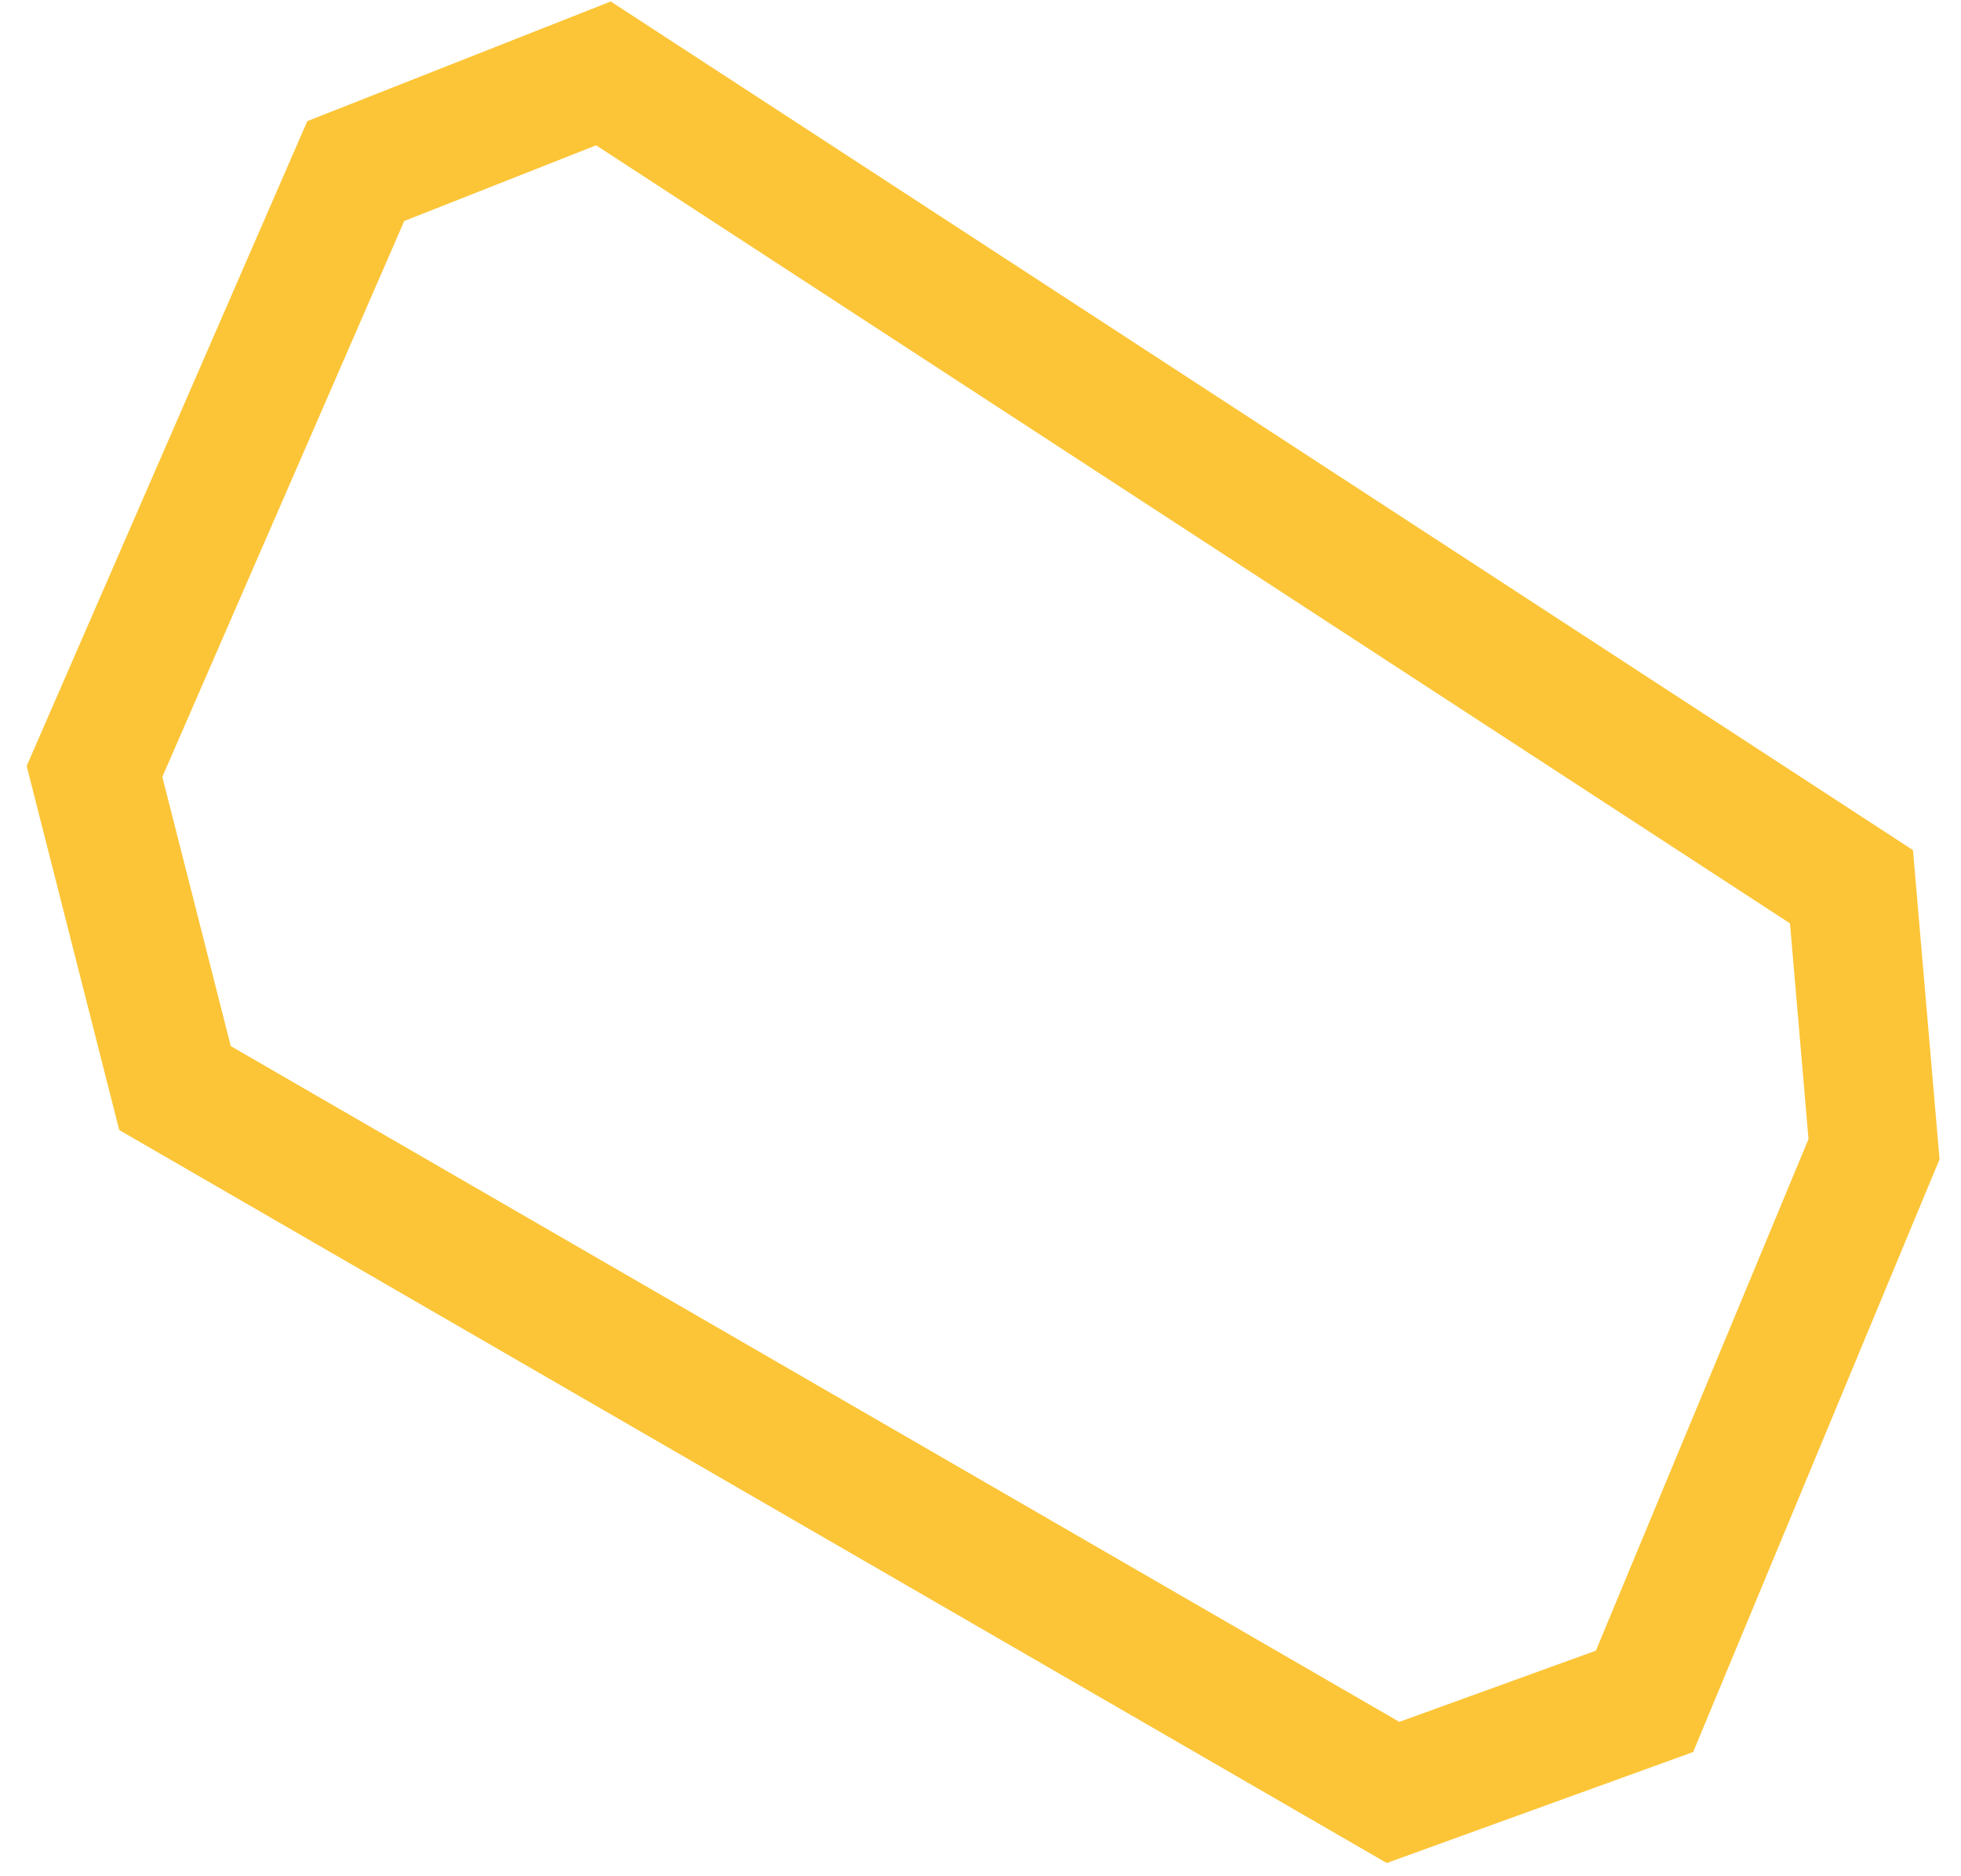
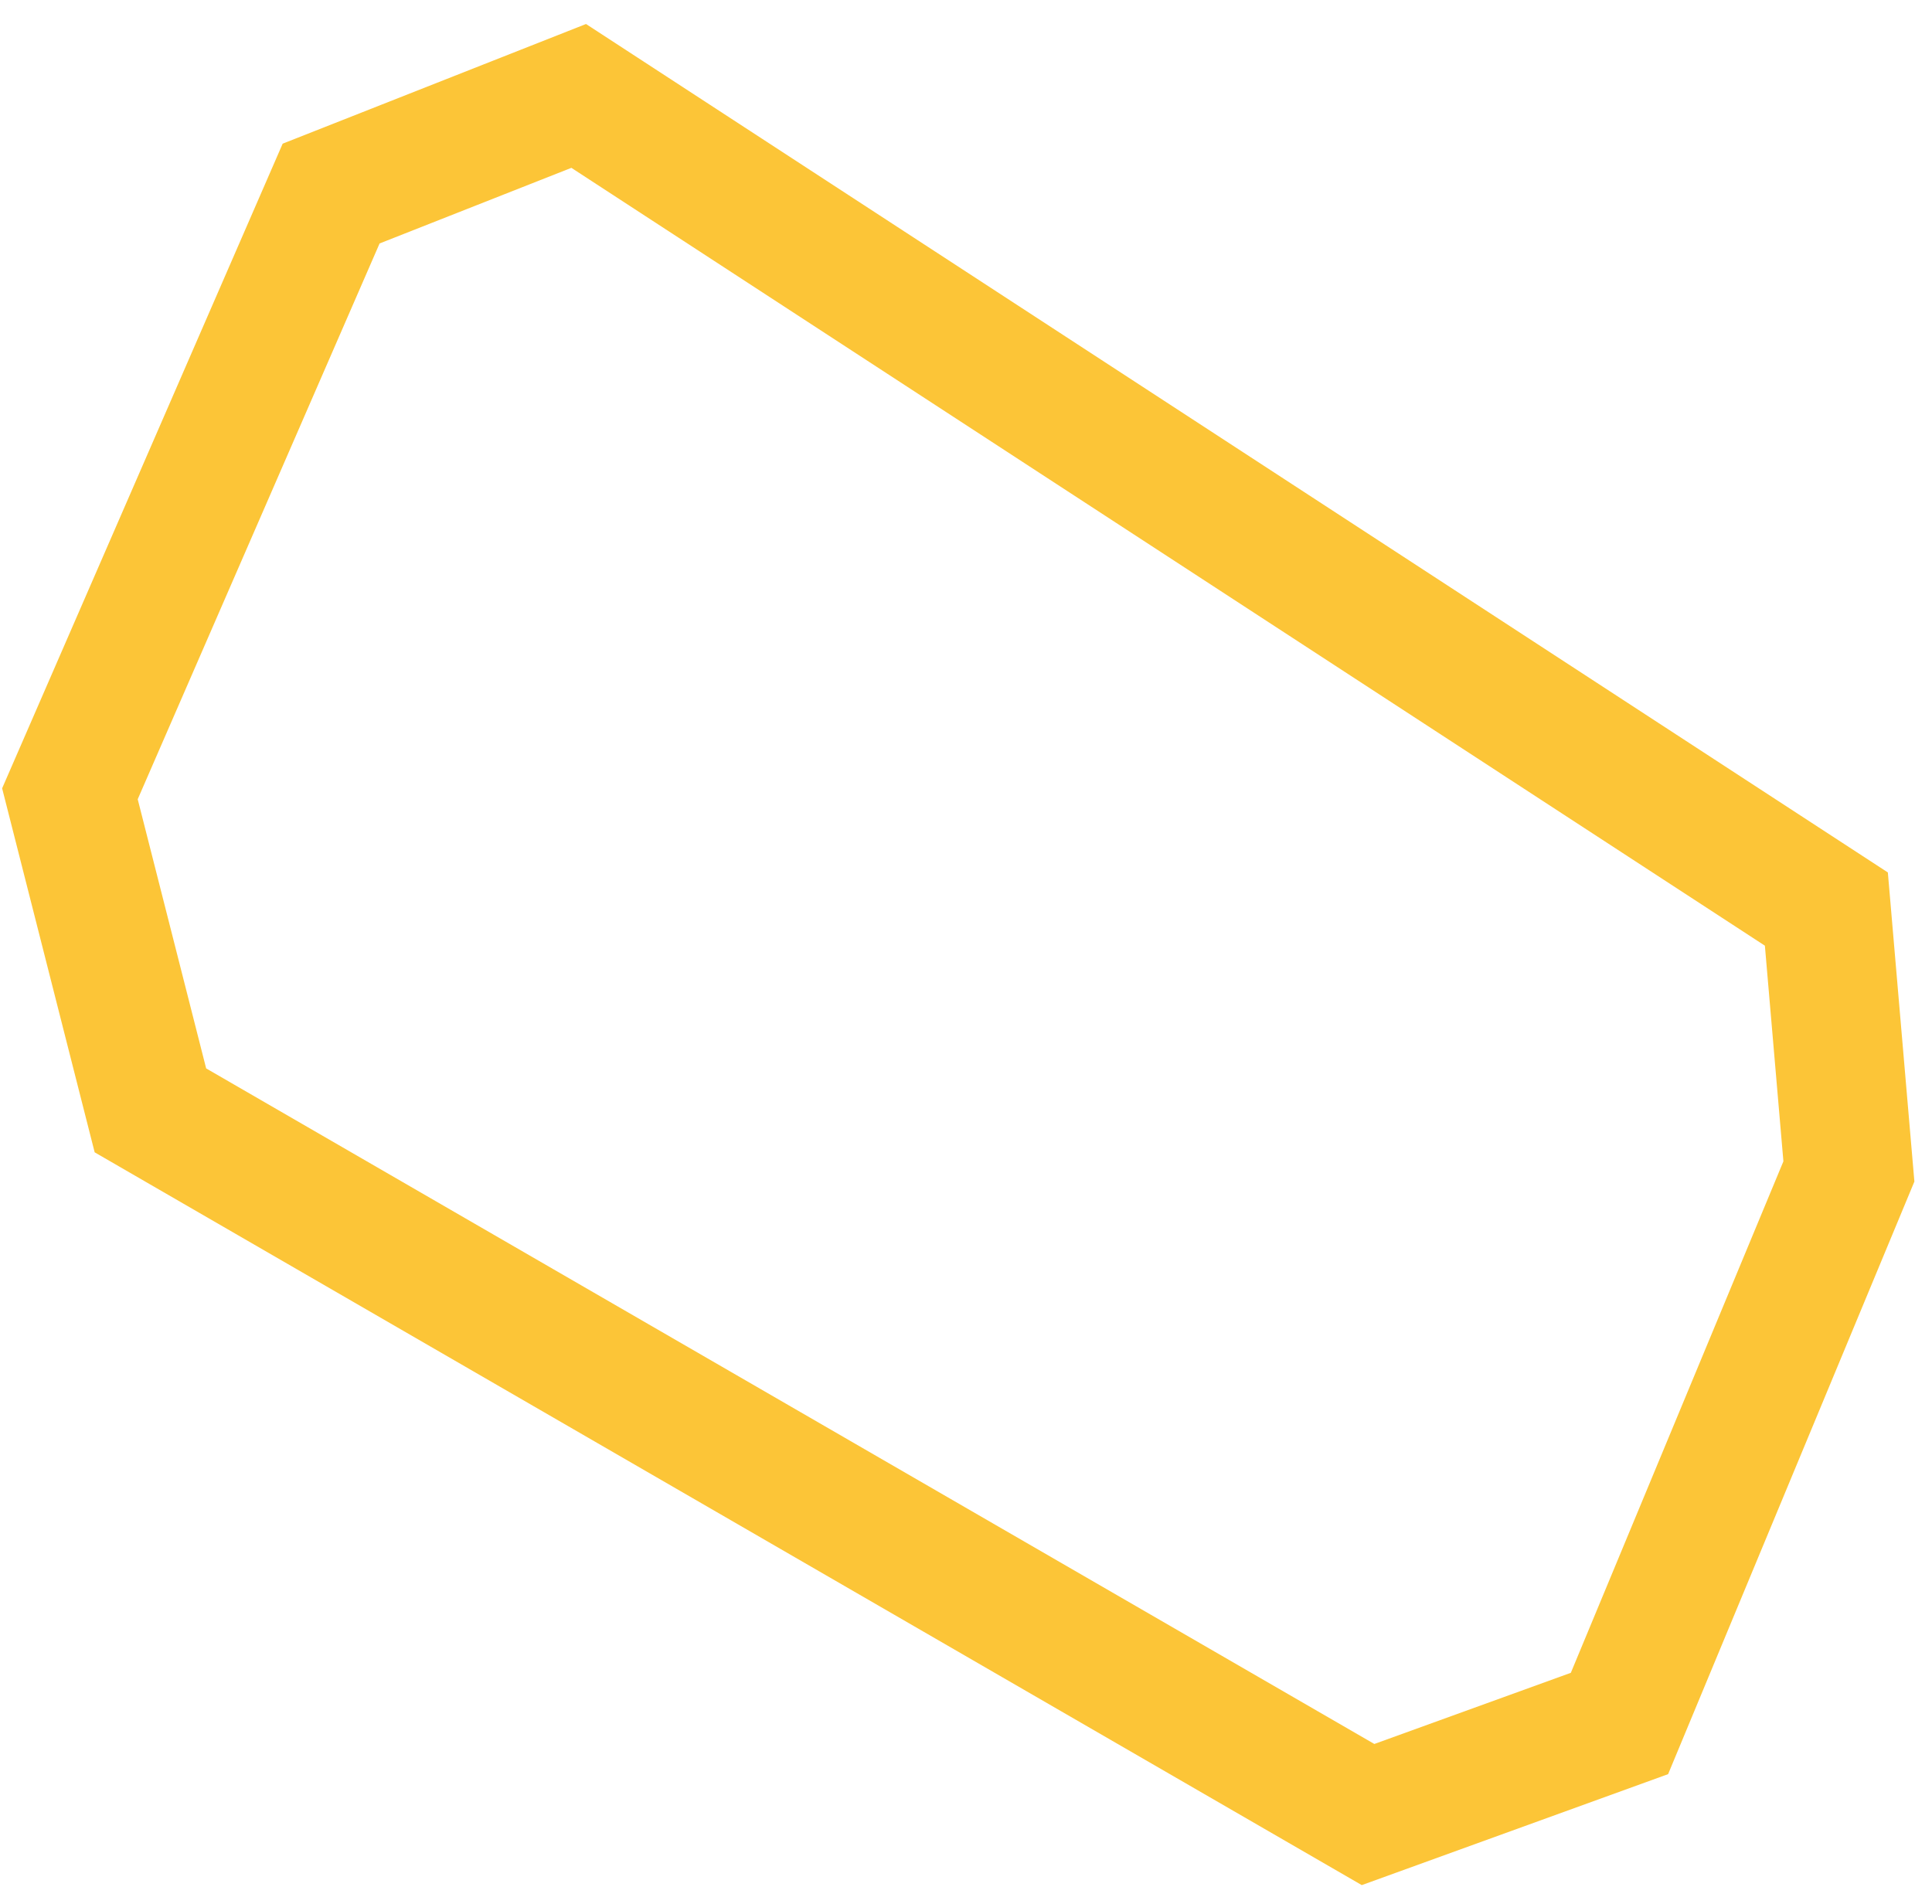
- <svg xmlns="http://www.w3.org/2000/svg" width="69" height="66" viewBox="0 0 69 66" fill="none">
-   <path fill-rule="evenodd" clip-rule="evenodd" d="M56.153 58.089L49.237 60.595L8.12 36.814L5.712 27.34L14.224 7.777L20.975 5.114L62.983 32.495L63.634 40.086L56.153 58.089ZM21.49 0.052L10.813 4.263L0.939 26.956L4.196 39.768L48.794 65.562L59.576 61.656L68.245 40.797L67.31 29.917L21.49 0.052Z" fill="#FCC537" />
+ <svg xmlns="http://www.w3.org/2000/svg" width="68" height="67" viewBox="0 0 68 67" fill="none">
+   <path fill-rule="evenodd" clip-rule="evenodd" d="M55.288 58.883L48.372 61.388L7.256 37.608L4.847 28.133L13.36 8.57L20.111 5.908L62.118 33.288L62.77 40.879L55.288 58.883ZM20.626 0.845L9.949 5.057L0.075 27.749L3.332 40.562L47.93 66.356L58.712 62.45L67.38 41.591L66.446 30.71L20.626 0.845Z" fill="#FCC537" />
</svg>
